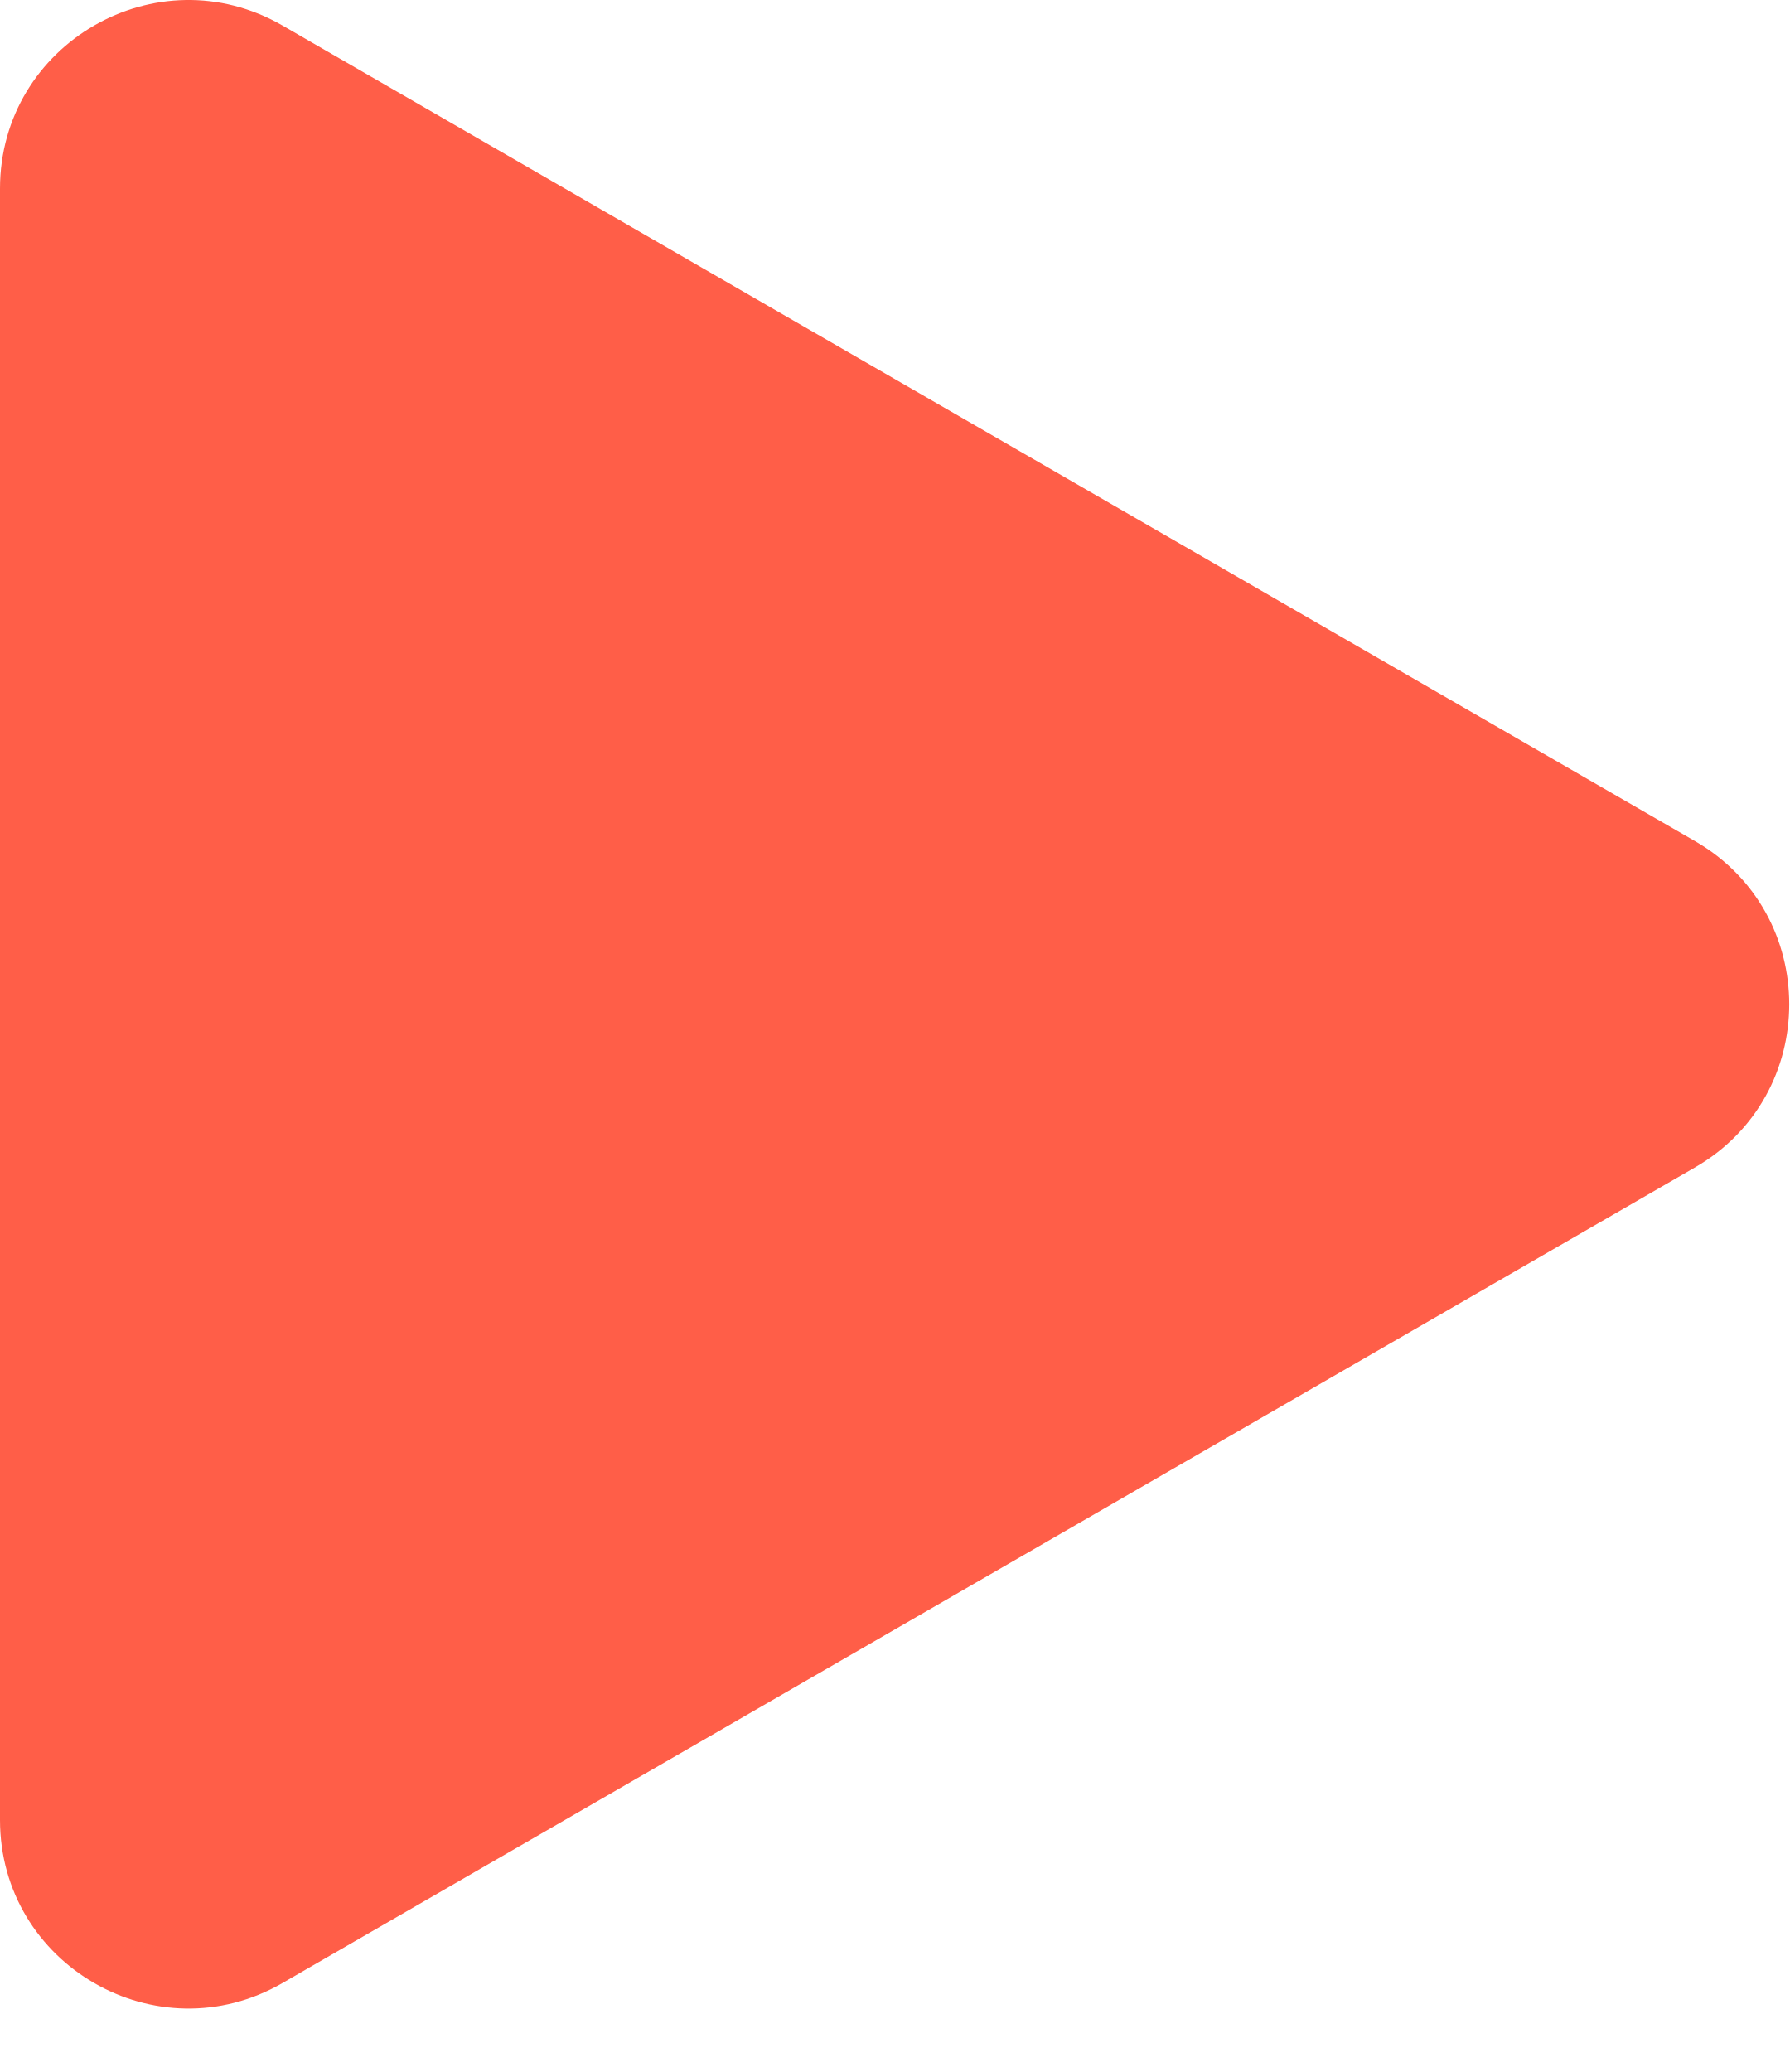
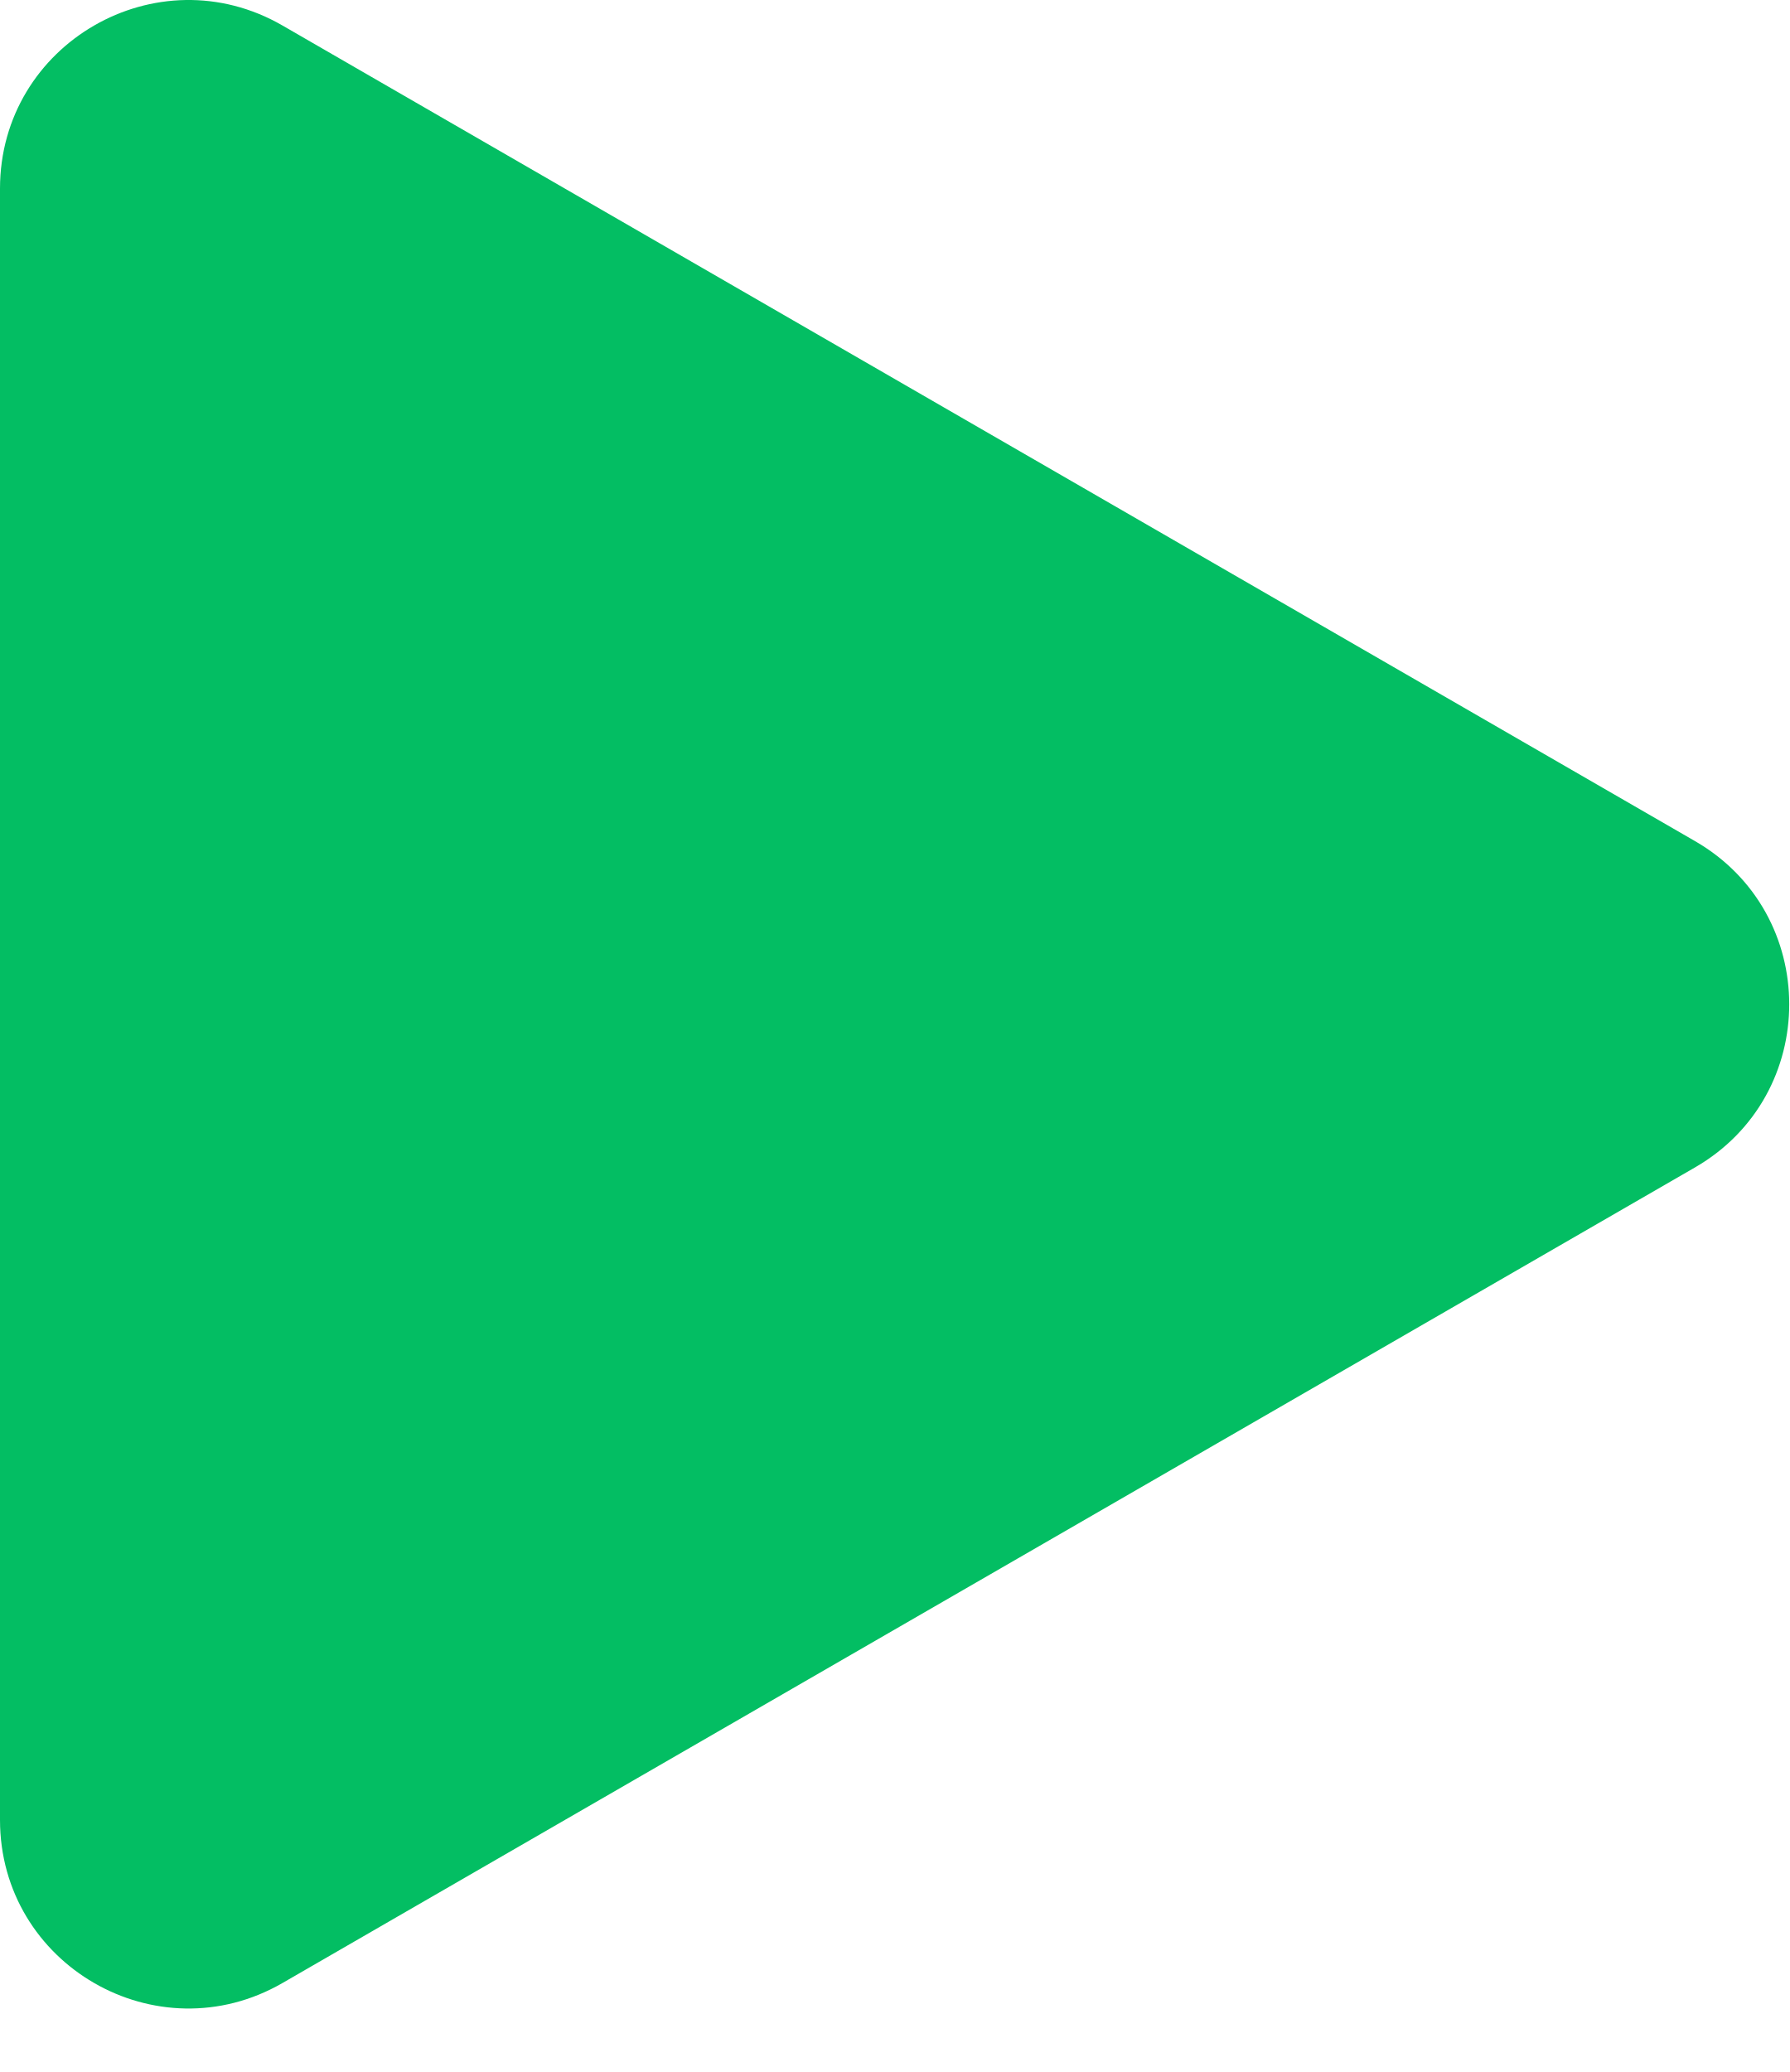
<svg xmlns="http://www.w3.org/2000/svg" width="19" height="22" viewBox="0 0 19 22" fill="none">
-   <path d="M18 8.931C19.333 9.701 19.333 11.625 18 12.395L3 21.055C1.667 21.825 -1.05781e-06 20.863 -9.90511e-07 19.323L-2.33408e-07 2.003C-1.6611e-07 0.463 1.667 -0.499 3 0.271L18 8.931Z" fill="#FF5E48" />
+   <path d="M18 8.931C19.333 9.701 19.333 11.625 18 12.395L3 21.055C1.667 21.825 -1.05781e-06 20.863 -9.90511e-07 19.323L-2.33408e-07 2.003C-1.6611e-07 0.463 1.667 -0.499 3 0.271L18 8.931Z" fill="#03BE63" />
</svg>
